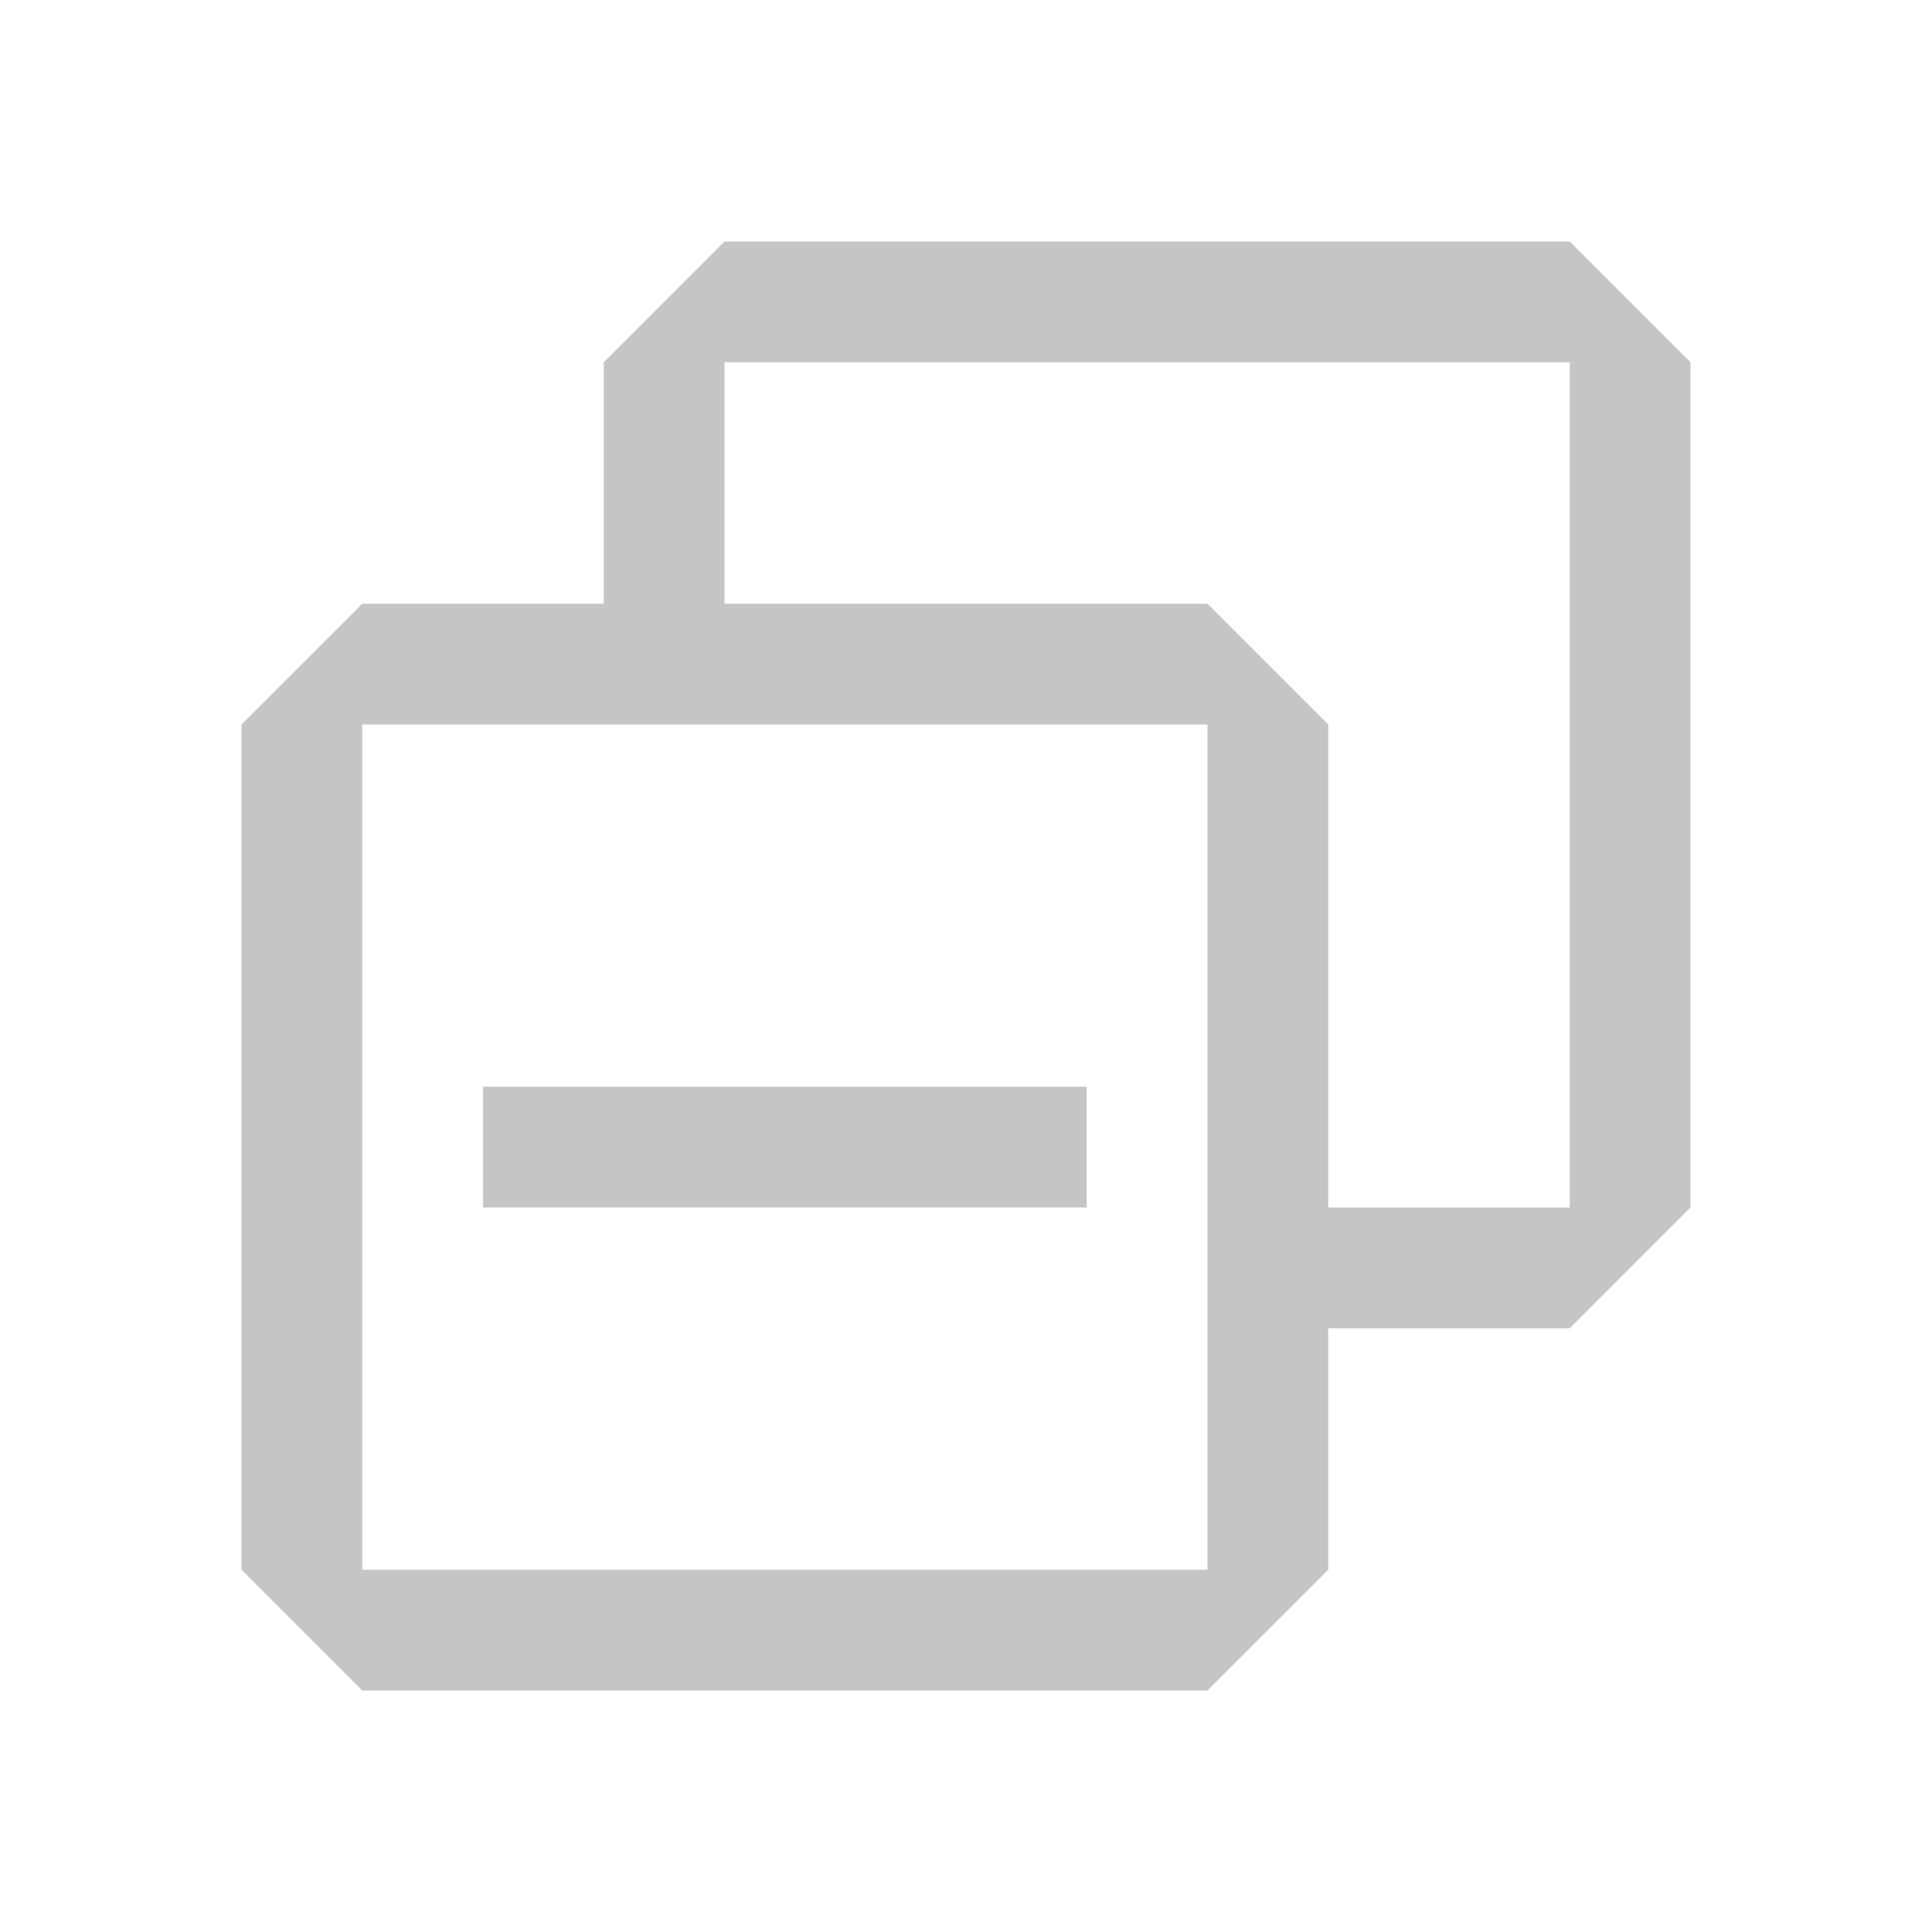
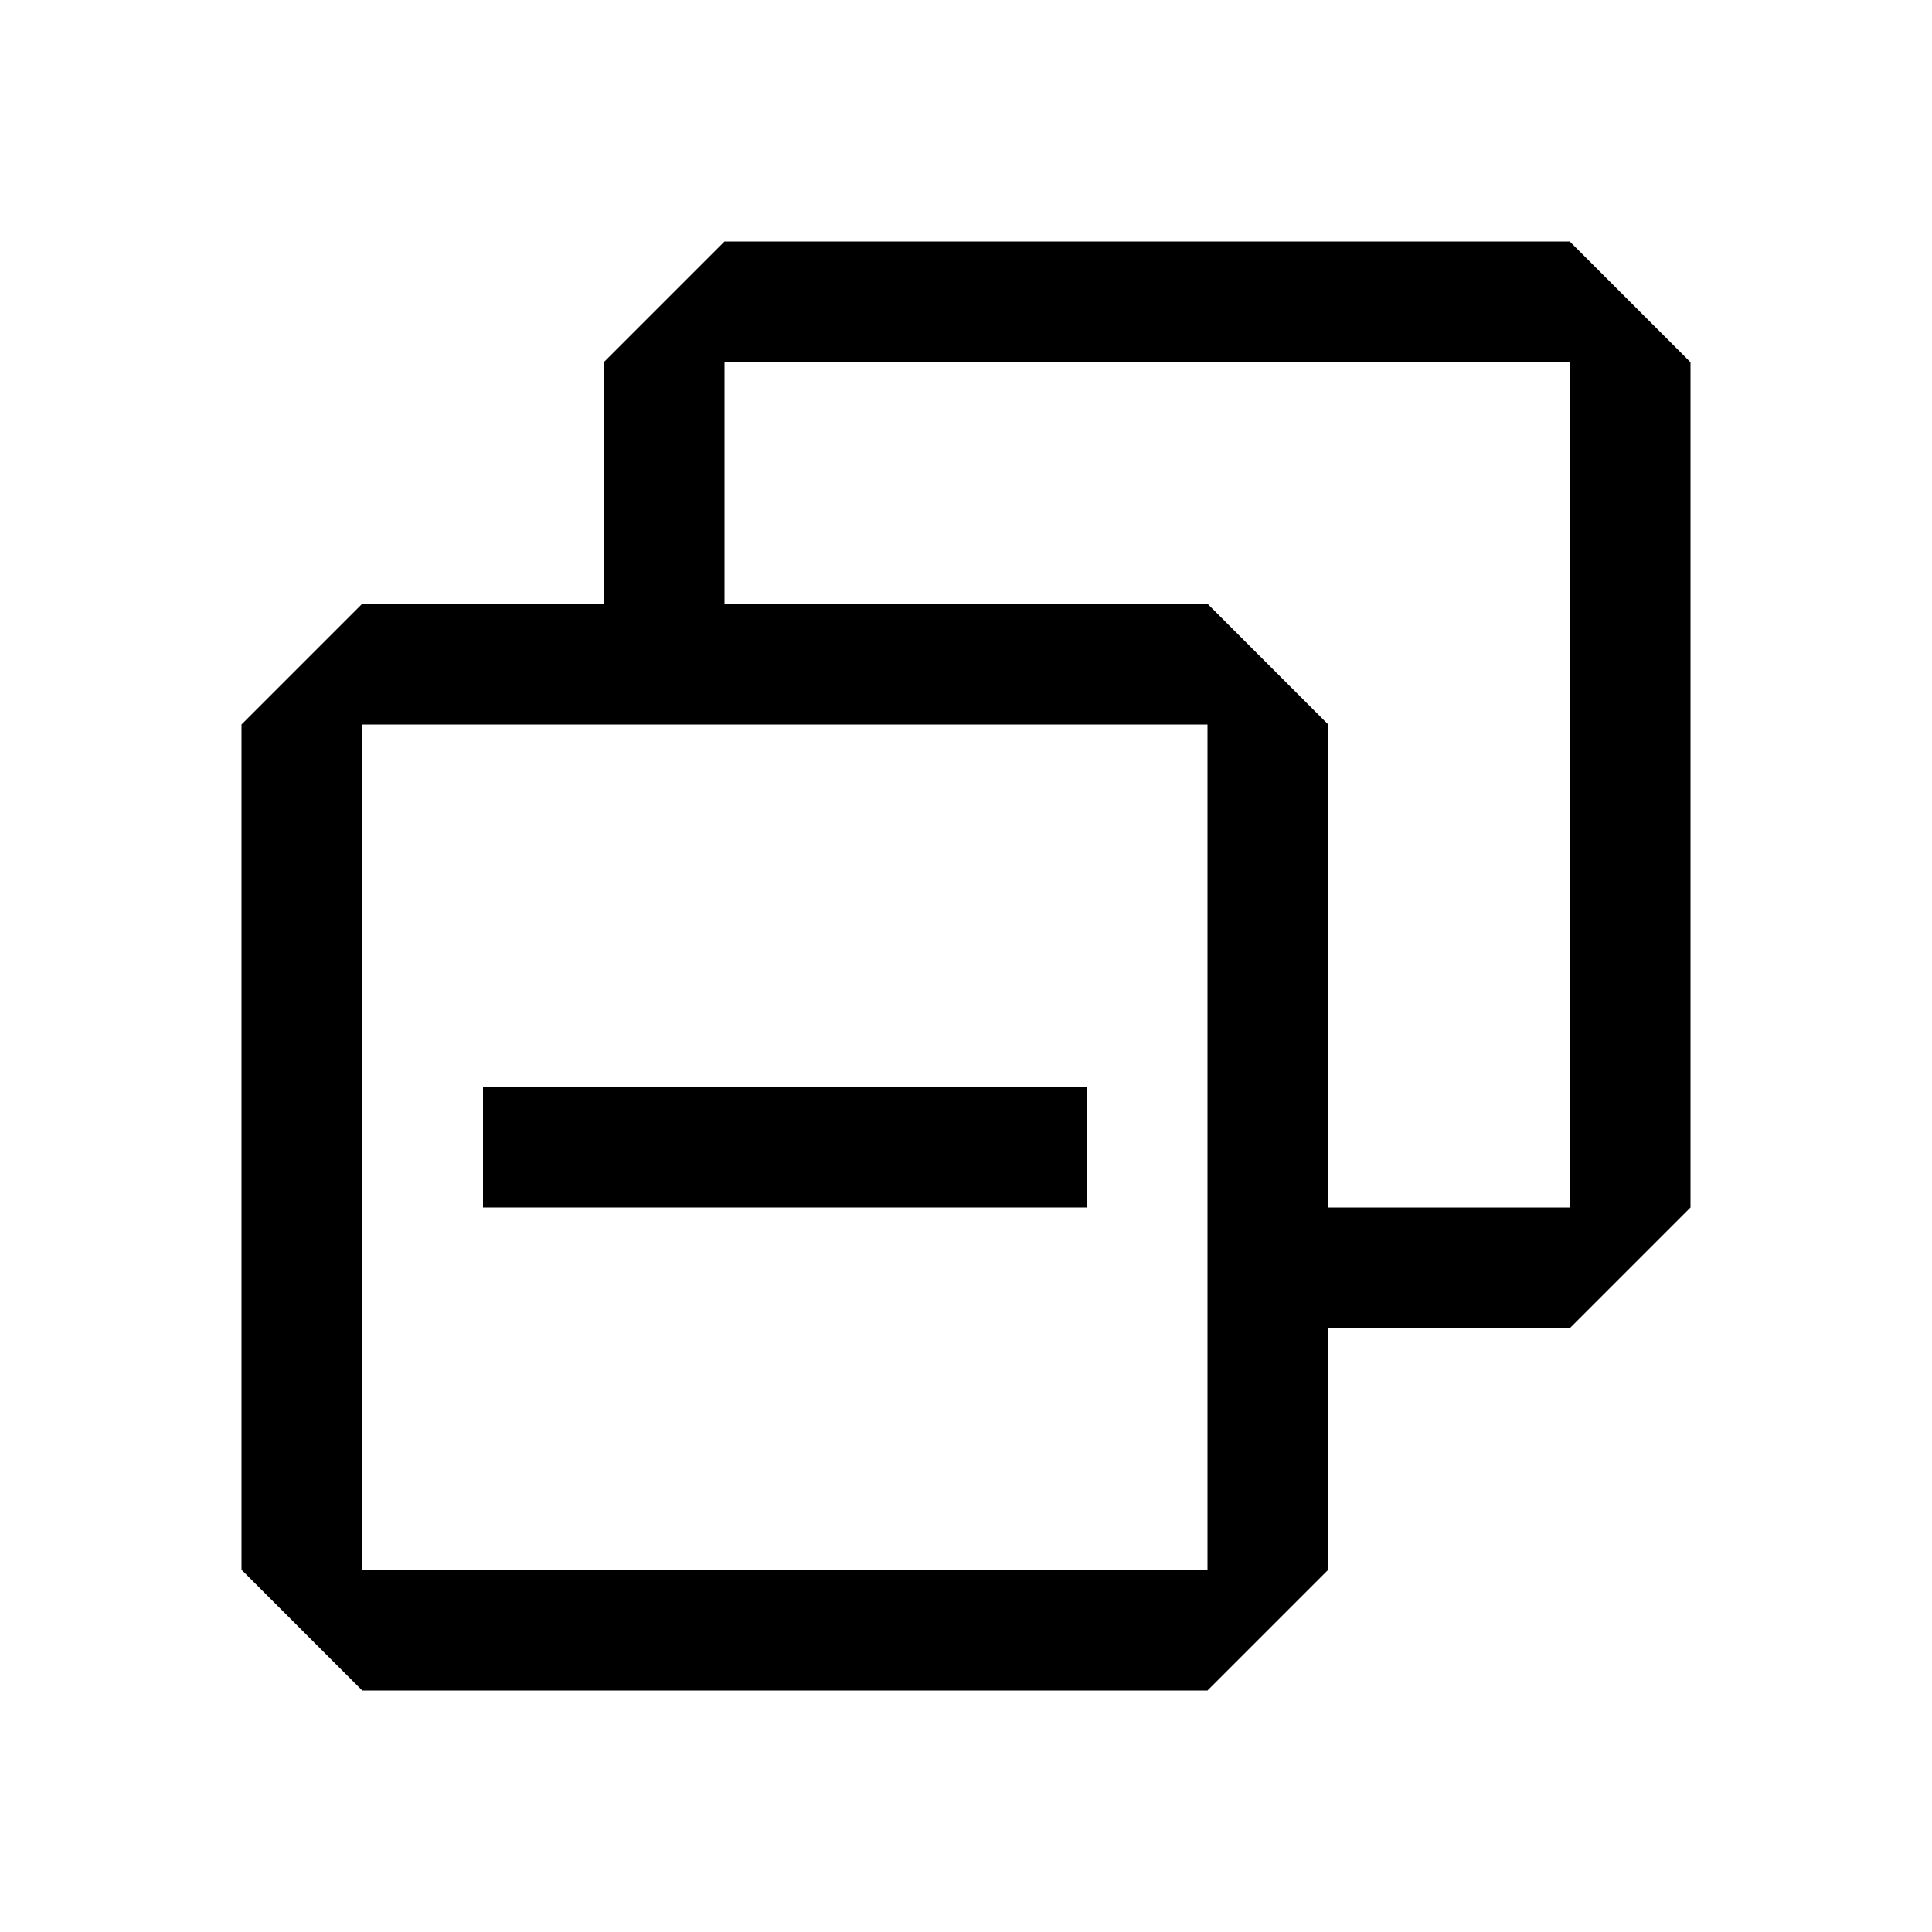
<svg xmlns="http://www.w3.org/2000/svg" width="16" height="16" fill="none">
-   <path d="M9 9H4v1h5V9Z" fill="#C5C5C5" />
-   <path fill-rule="evenodd" clip-rule="evenodd" d="m5 3 1-1h7l1 1v7l-1 1h-2v2l-1 1H3l-1-1V6l1-1h2V3Zm1 2h4l1 1v4h2V3H6v2Zm4 1H3v7h7V6Z" fill="#C5C5C5" />
+   <path d="M9 9H4v1h5V9Z" fill="currentColor" />
+   <path fill-rule="evenodd" clip-rule="evenodd" d="m5 3 1-1h7l1 1v7l-1 1h-2v2l-1 1H3l-1-1V6l1-1h2V3Zm1 2h4l1 1v4h2V3H6v2Zm4 1H3v7h7V6Z" fill="currentColor" />
</svg>
